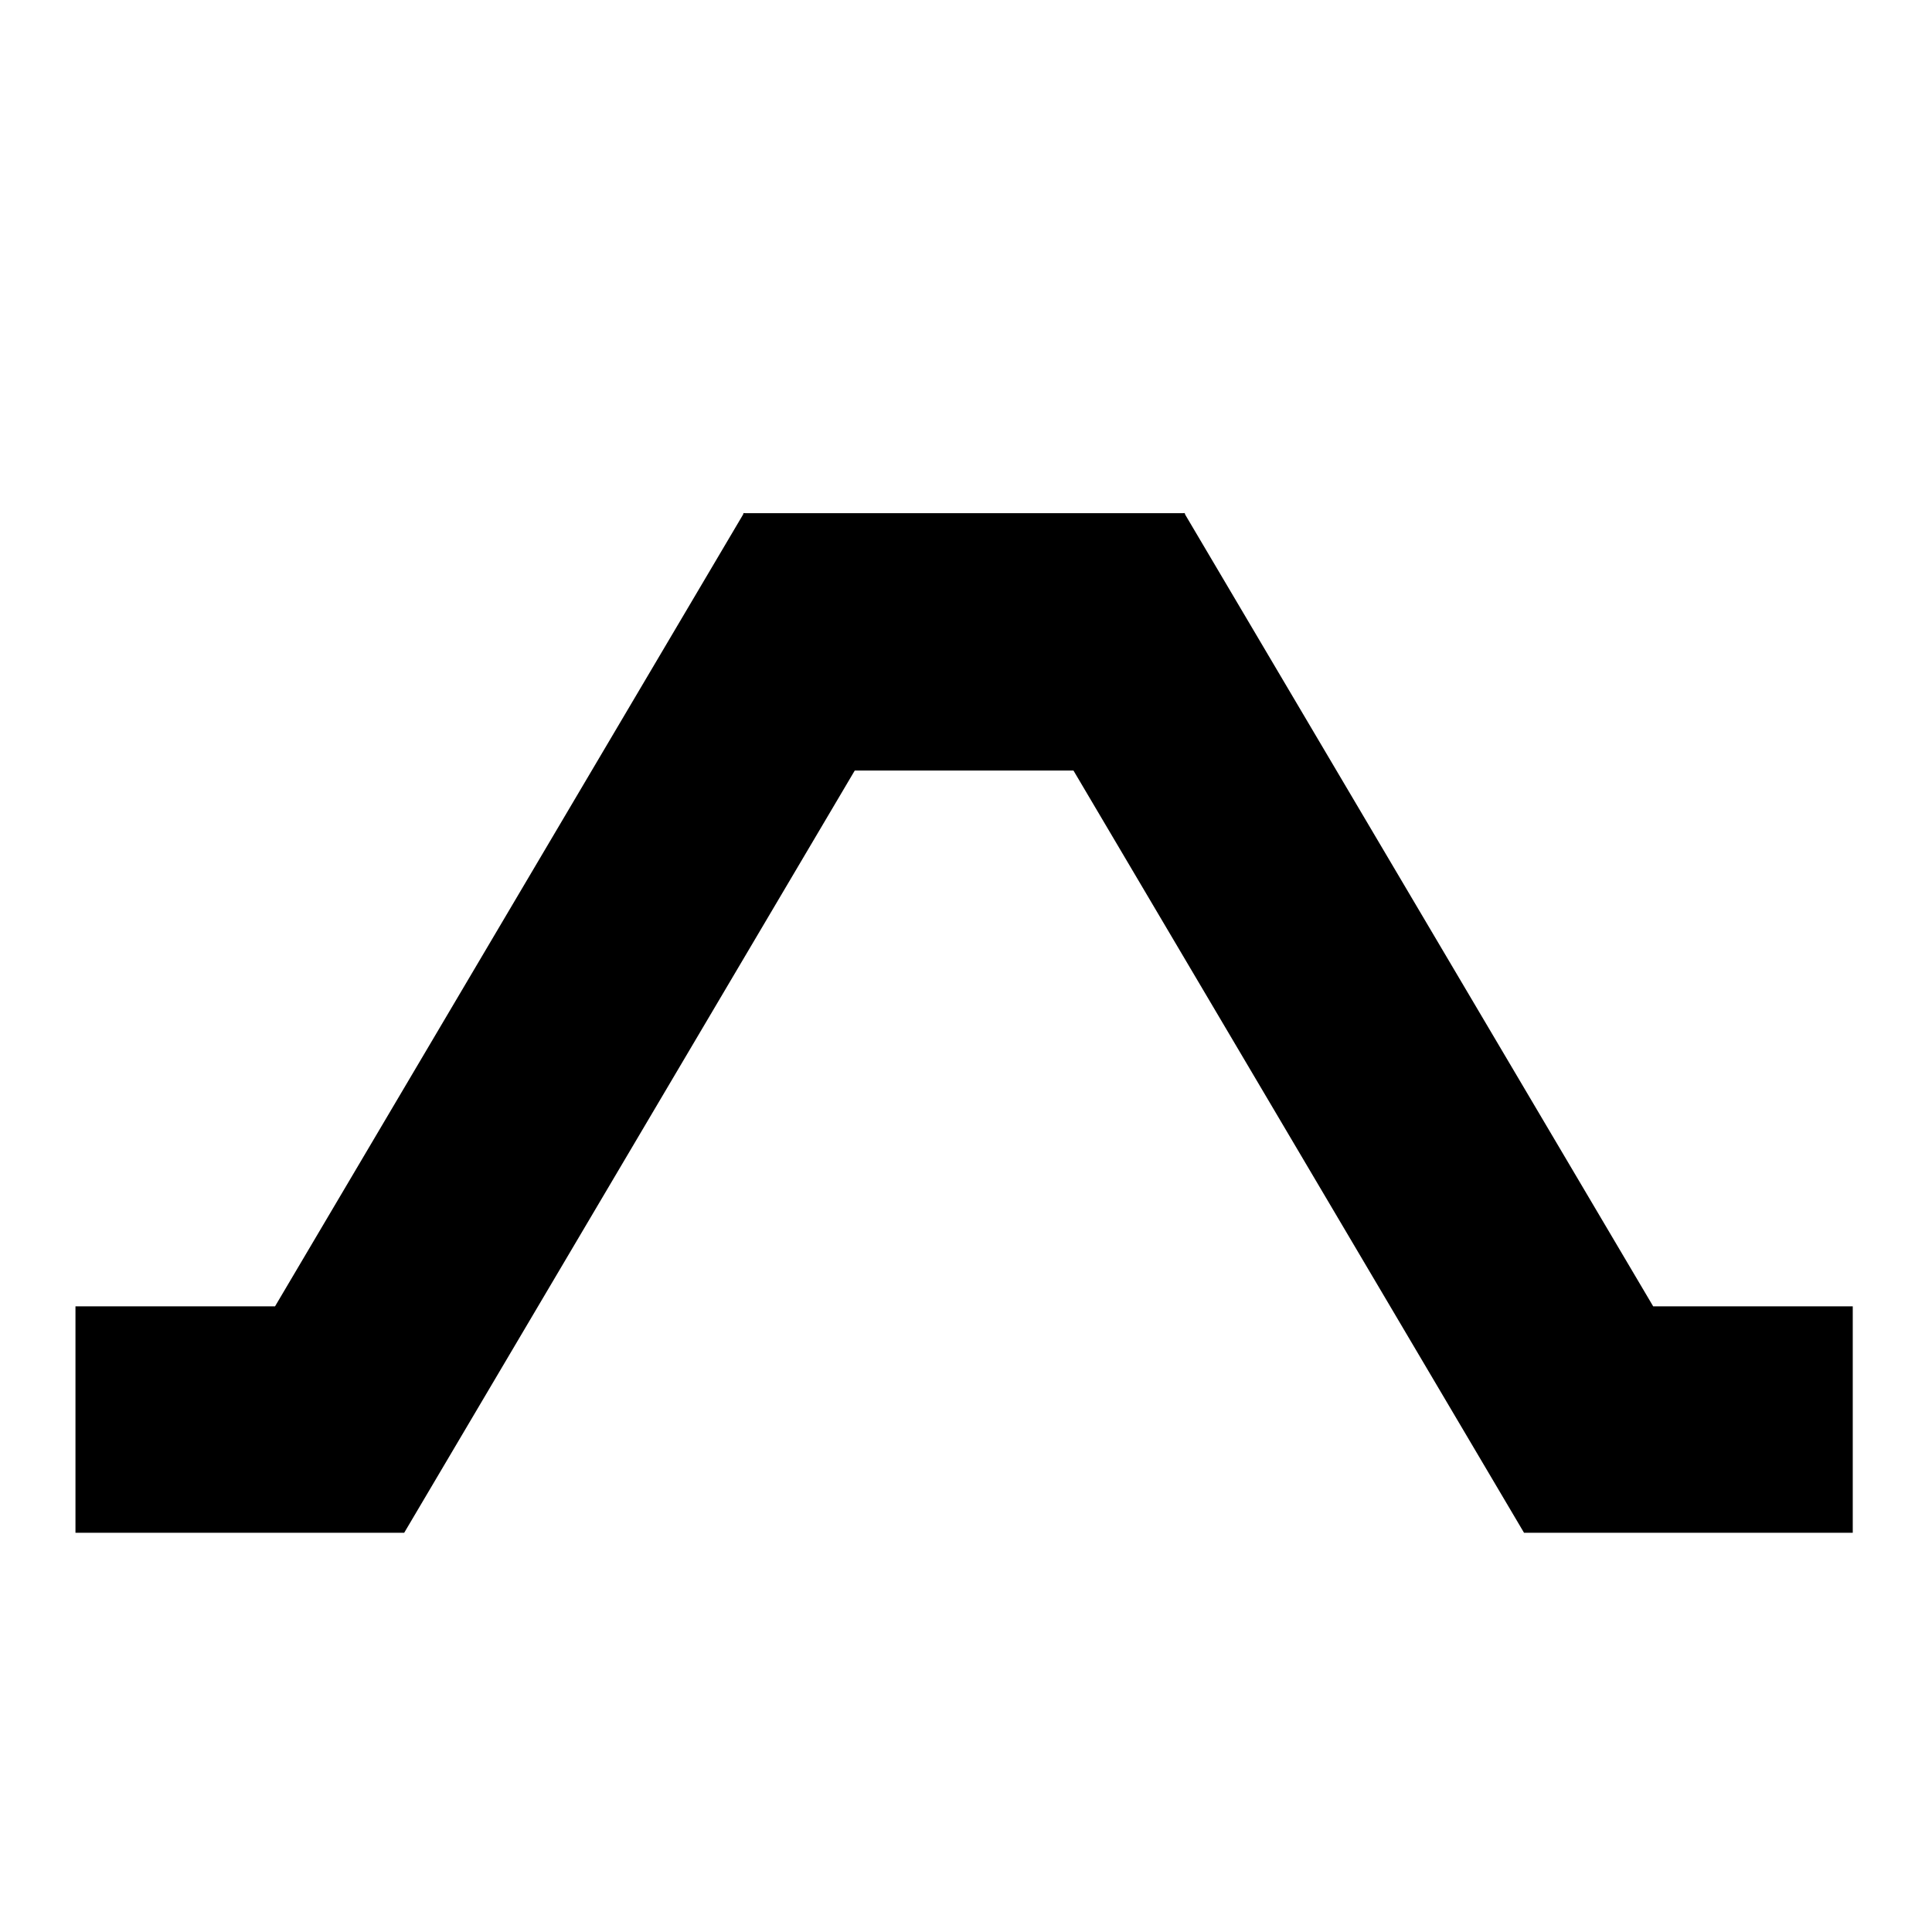
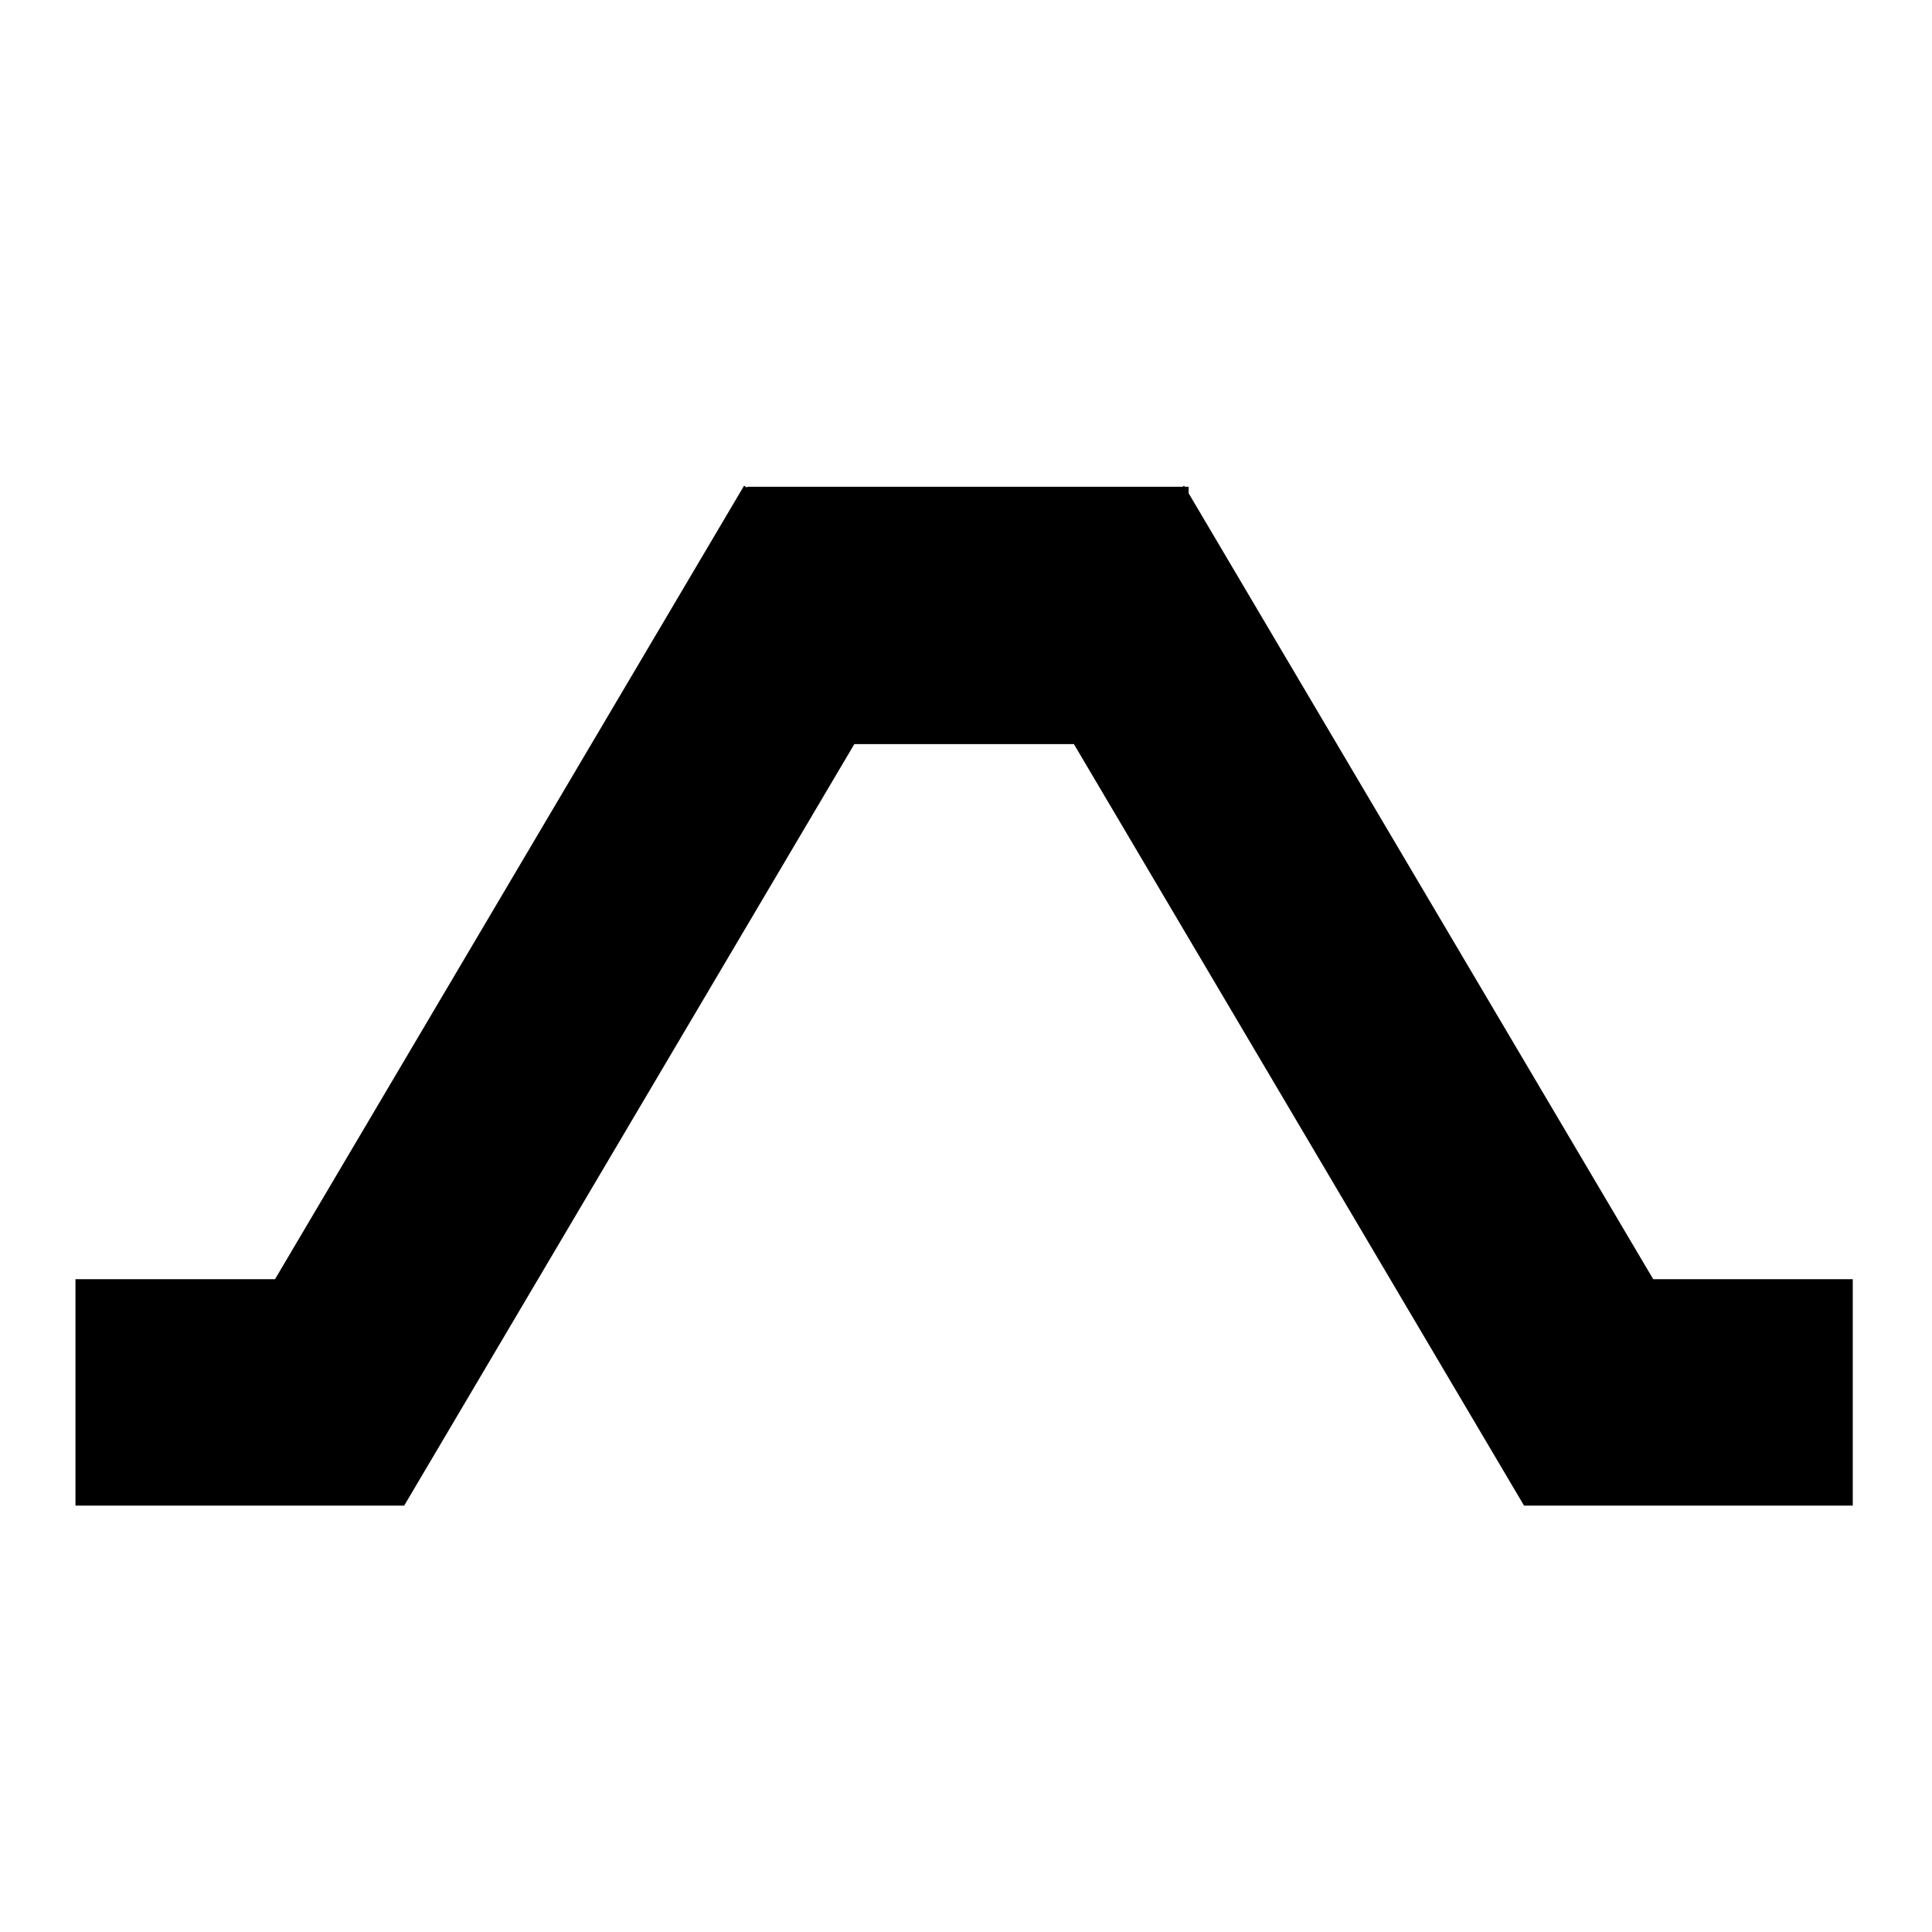
<svg xmlns="http://www.w3.org/2000/svg" width="256" height="256" viewBox="0 0 256 256" fill="none">
  <rect x="0" y="0" width="100%" height="100%" fill="none" />
-   <path d="M111.5 75.6L45 188.1H10" stroke="#000000" stroke-width="30" />
-   <path d="M144 75.6L210.5 188.1H245.5" stroke="#000000" stroke-width="30" />
-   <path d="M98.5 102.1H157V68H98.5V102.1Z" fill="#000000" />
+   <path d="M156.991 64.5H157.5V65.359L219.059 169.5H245.5V199.5H201.942L197.587 192.133L142.299 98.6H113.201L57.913 192.133L53.558 199.5H10V169.5H36.441L98.587 64.367L99 64.611V64.5H156.688L156.913 64.367L156.991 64.5Z" fill="#000000" />
</svg>
